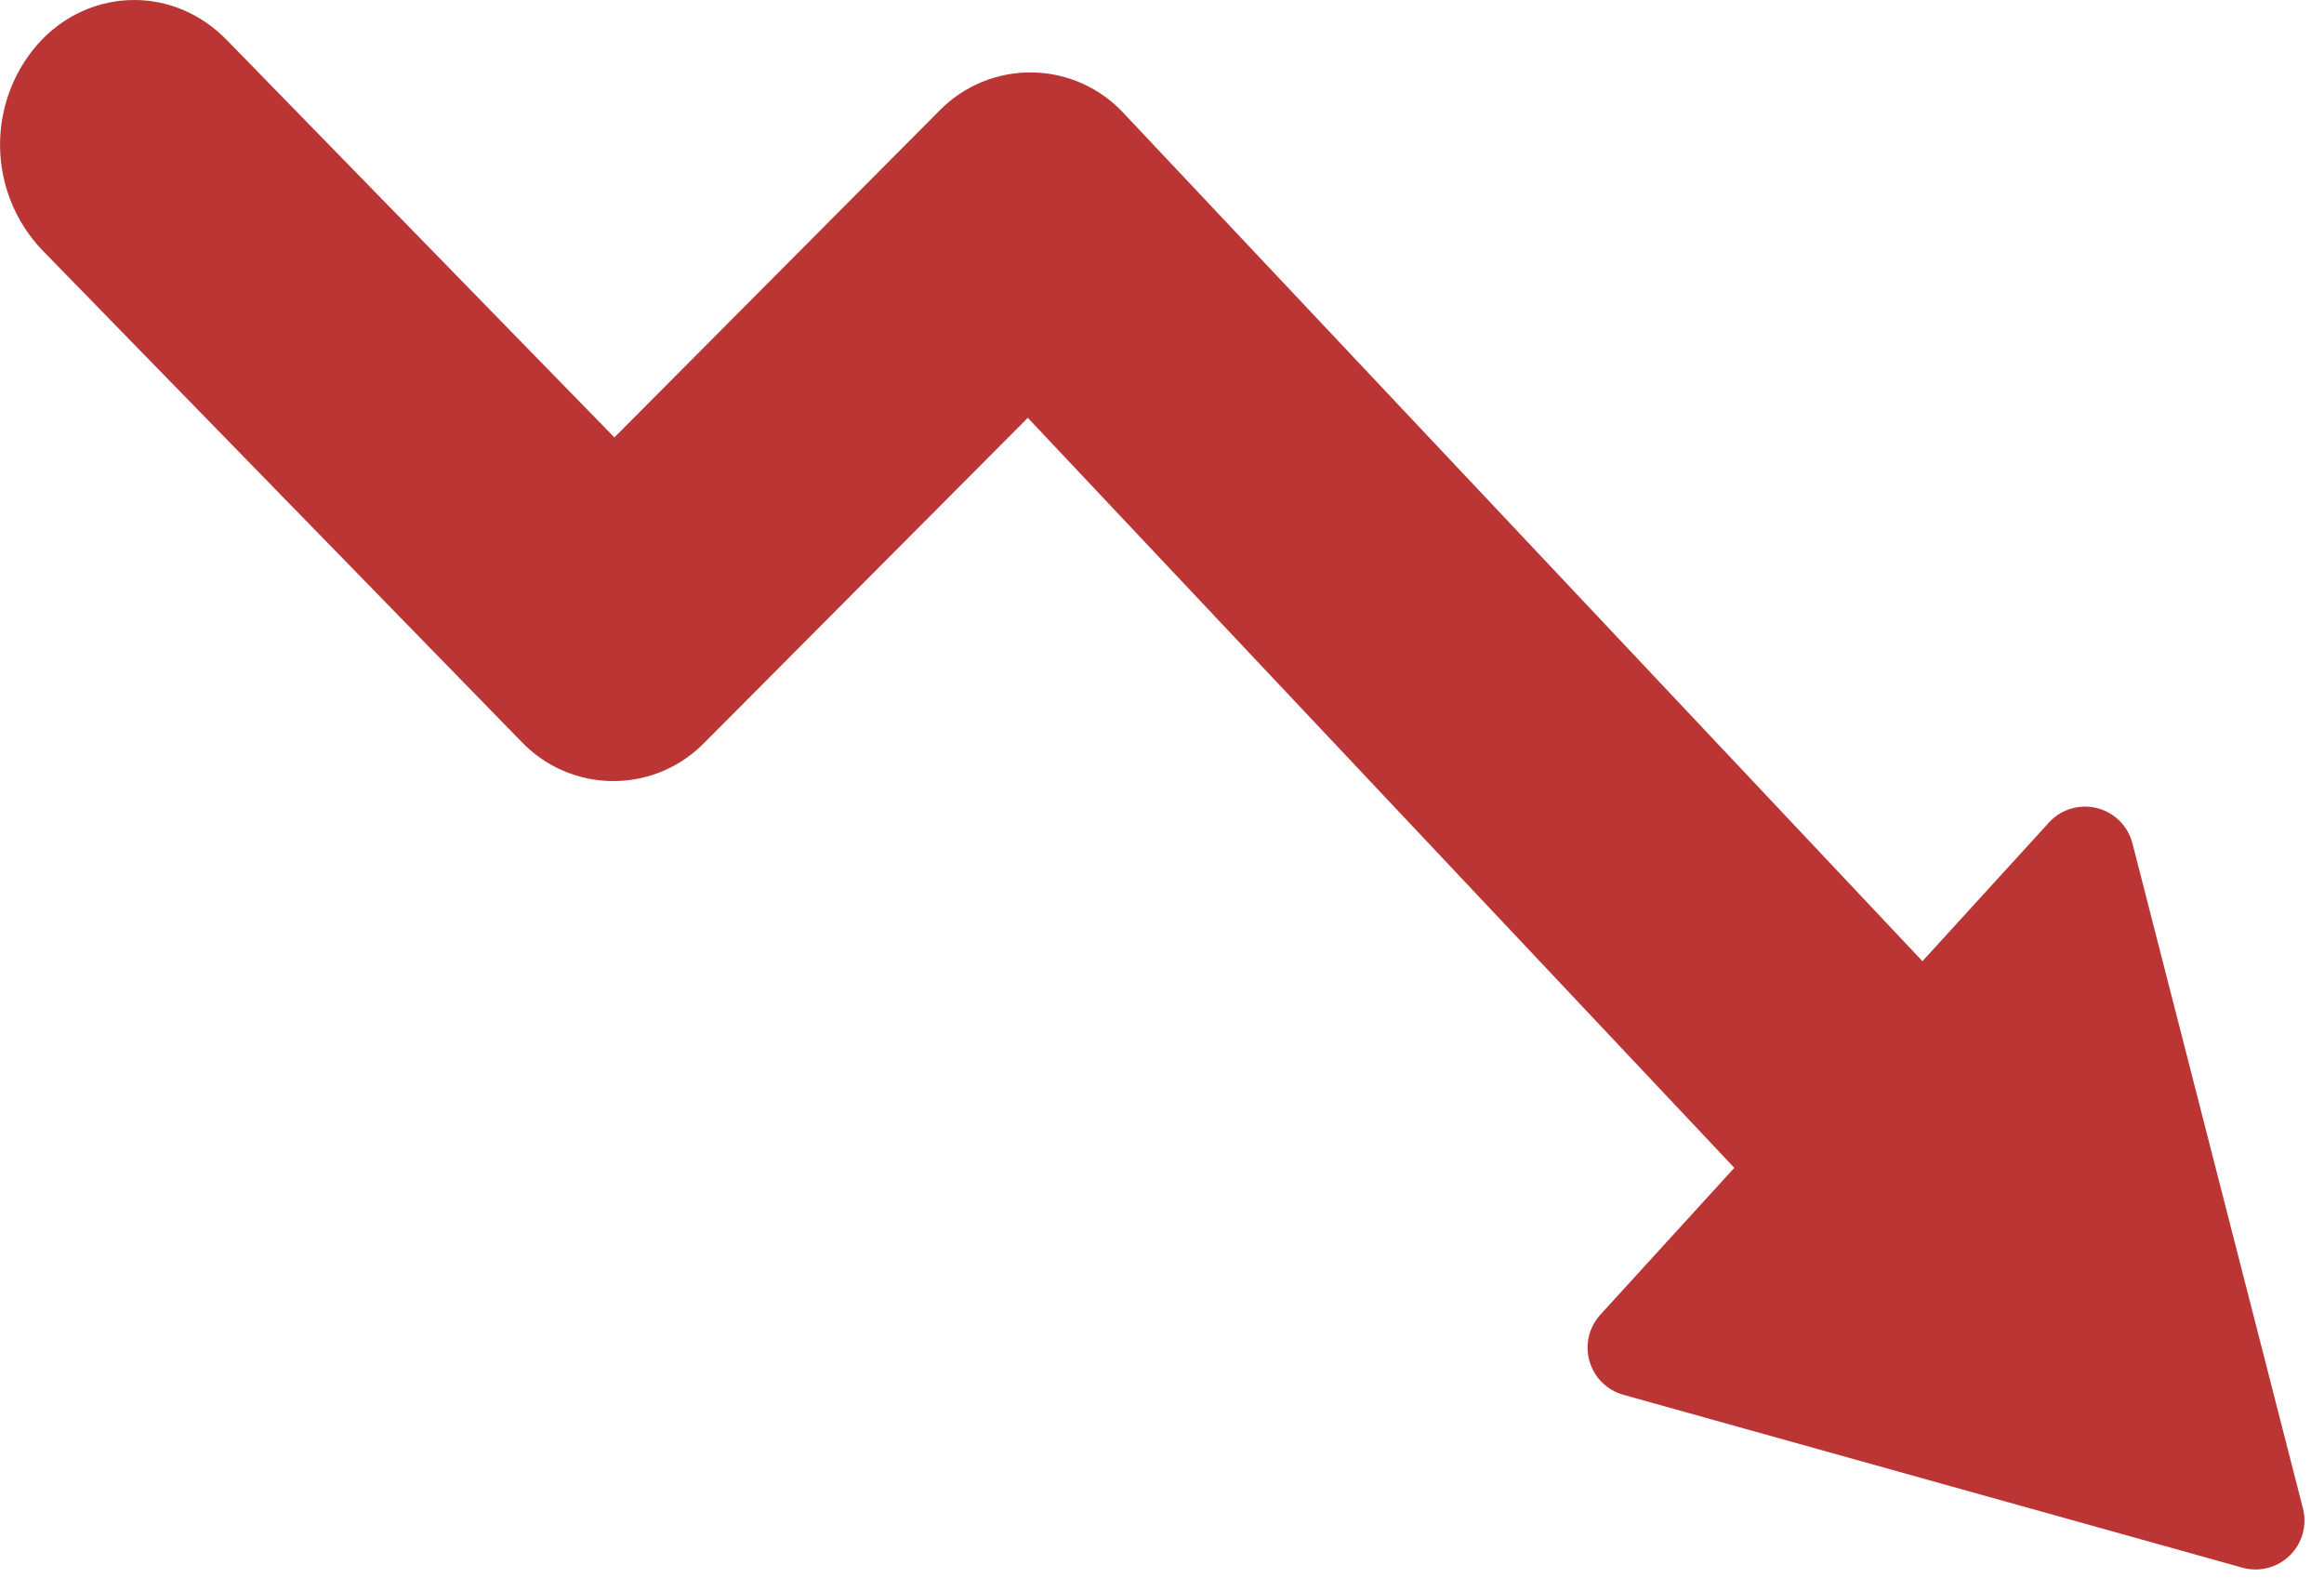
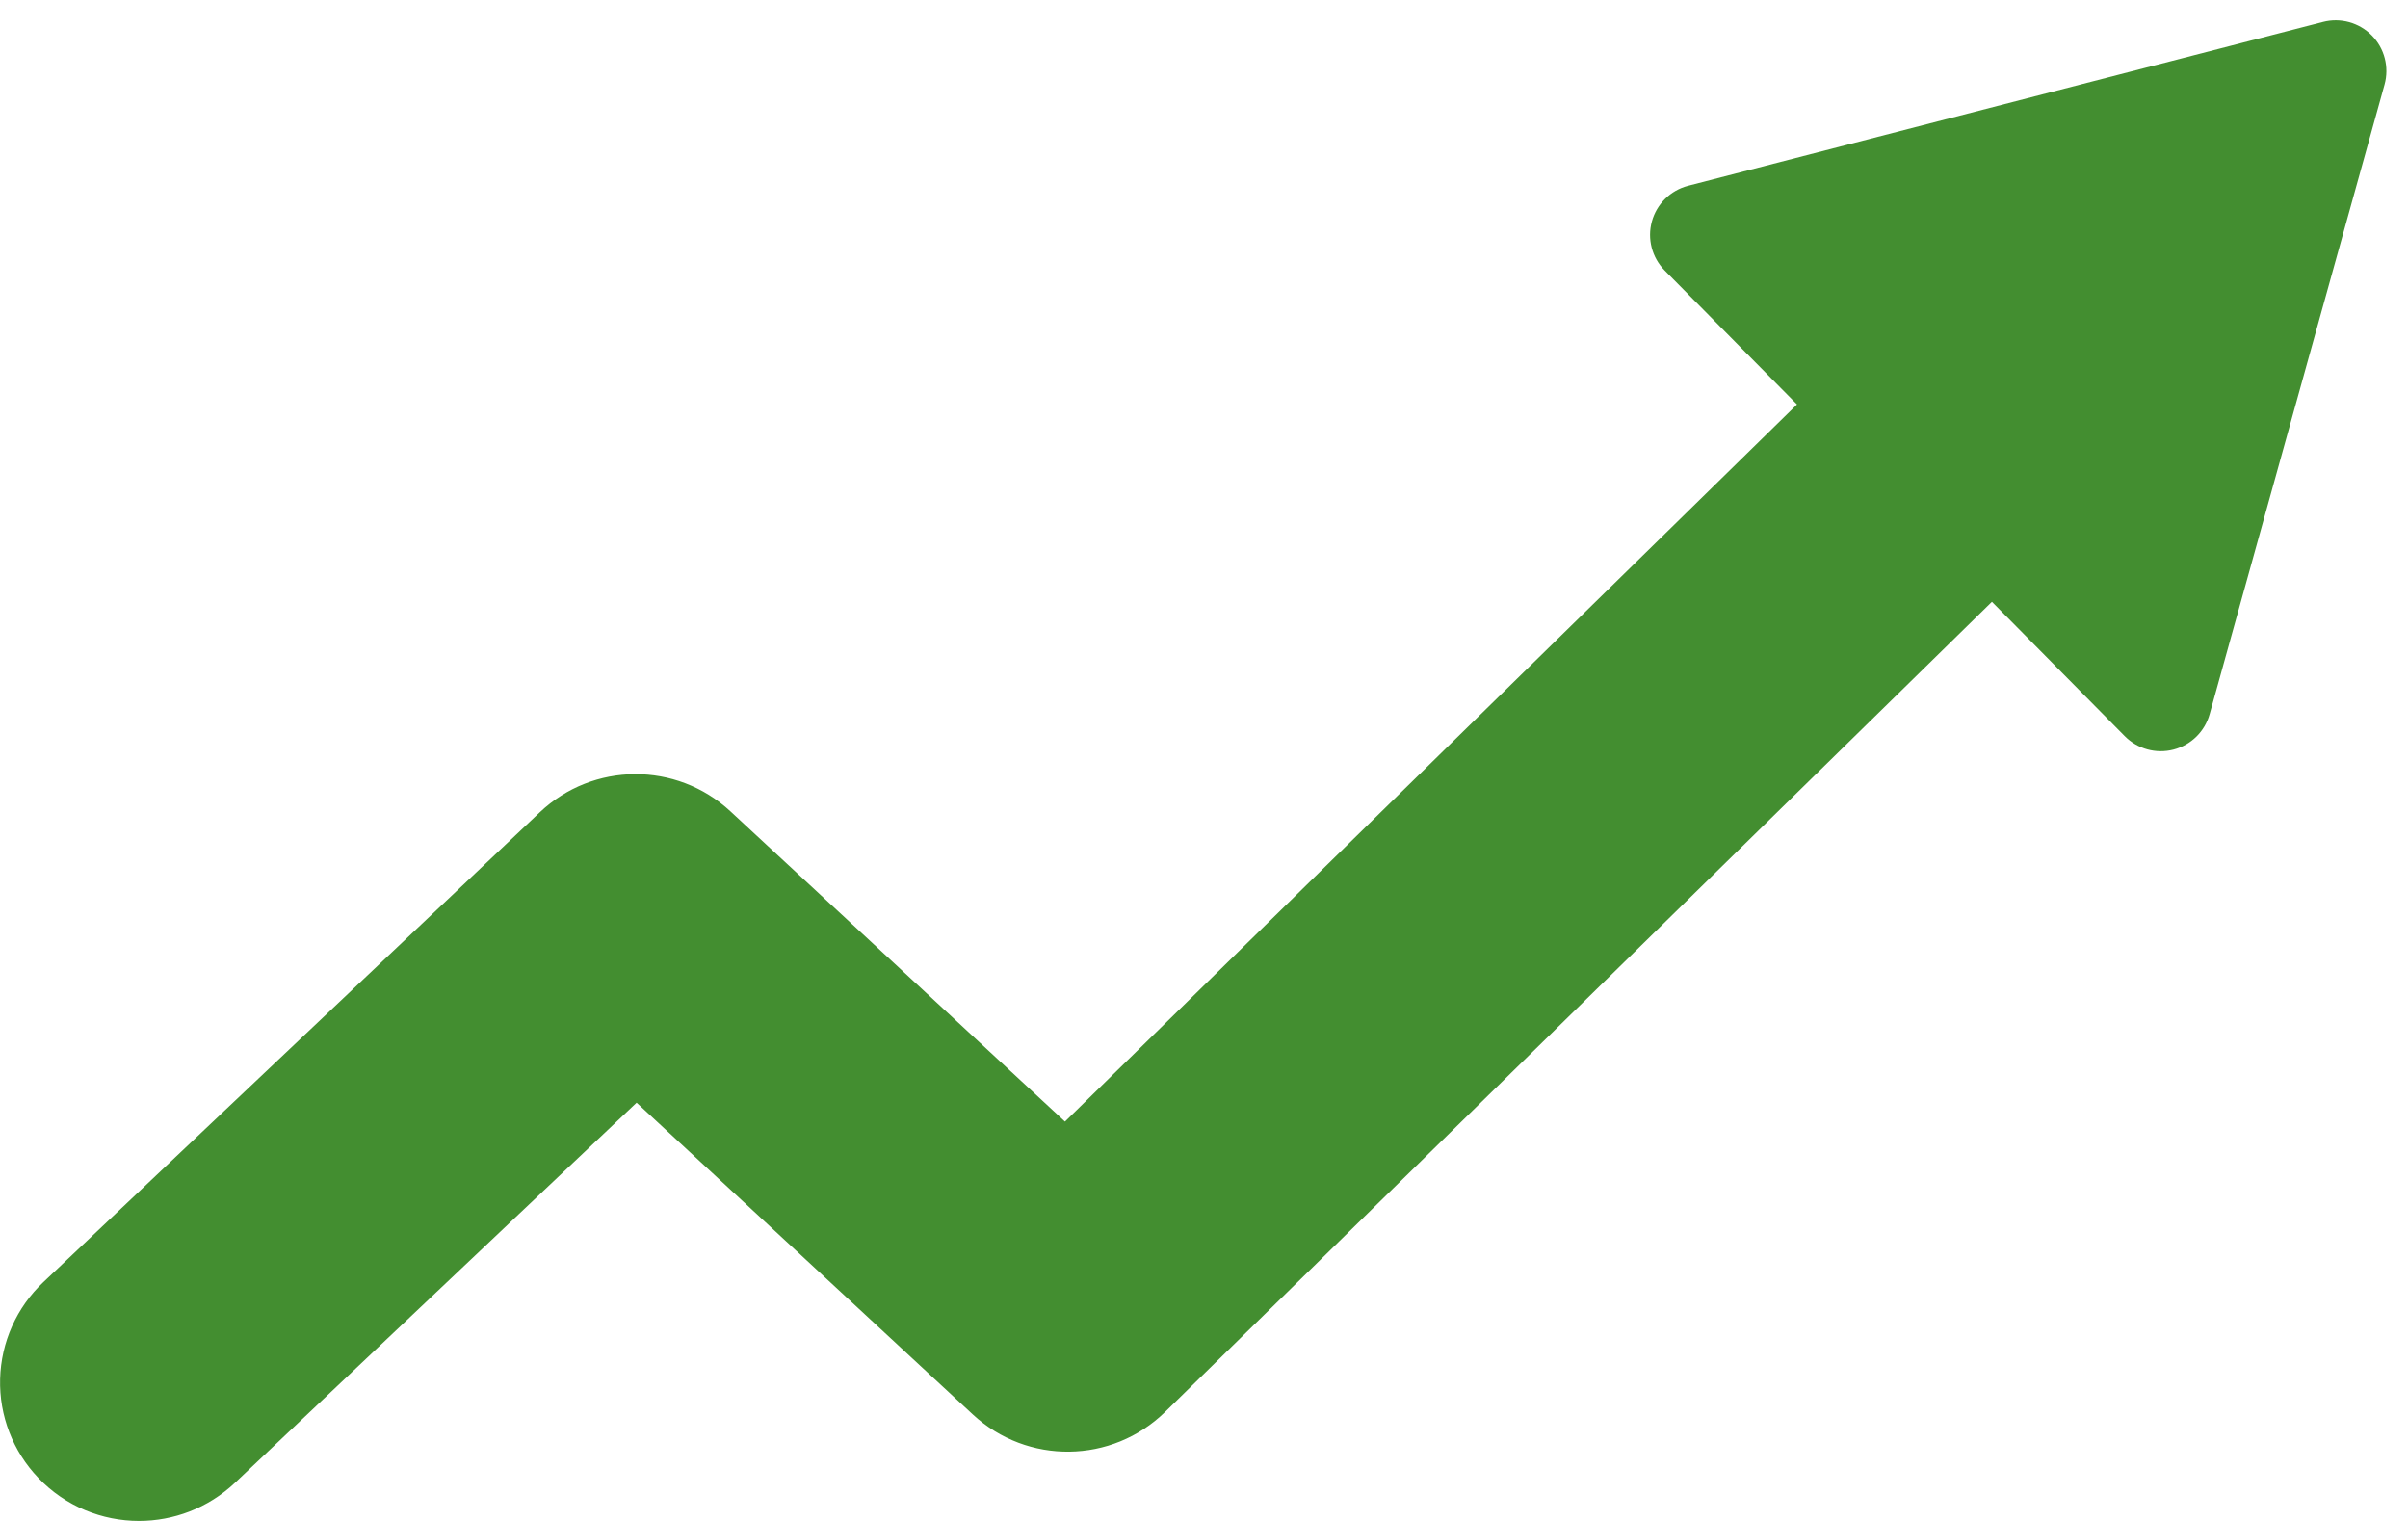
- <svg xmlns="http://www.w3.org/2000/svg" width="19" height="13" fill="none">
-   <path d="M18.828 12.329a.4.4 0 0 1-.495.484L13.272 11.4a.4.4 0 0 1-.188-.655l1.095-1.2-5.776-6.13-2.64 2.651a1.039 1.039 0 0 1-1.504-.008L.342 2.041A1.25 1.25 0 0 1 .302.368C.517.123.807 0 1.097 0c.272 0 .543.108.756.326l3.17 3.249L7.676.909a1.04 1.04 0 0 1 1.517.023l6.524 6.924 1.034-1.133a.4.4 0 0 1 .683.17l1.394 5.436z" fill="#BB3535" />
+ <svg xmlns="http://www.w3.org/2000/svg" width="19" height="12" fill="none">
+   <path d="M18.815.667a.4.4 0 0 0-.486-.494l-5.01 1.293a.4.4 0 0 0-.184.668l1.044 1.057-5.776 5.658-2.64-2.448a1.1 1.1 0 0 0-1.504.008L.342 10.116a1.089 1.089 0 0 0-.04 1.544c.215.226.505.34.795.34.272 0 .543-.1.756-.3l3.17-3 2.653 2.46a1.1 1.1 0 0 0 1.517-.02l6.524-6.392 1.048 1.06a.4.4 0 0 0 .67-.174l1.38-4.967z" fill="#438E30" />
</svg>
